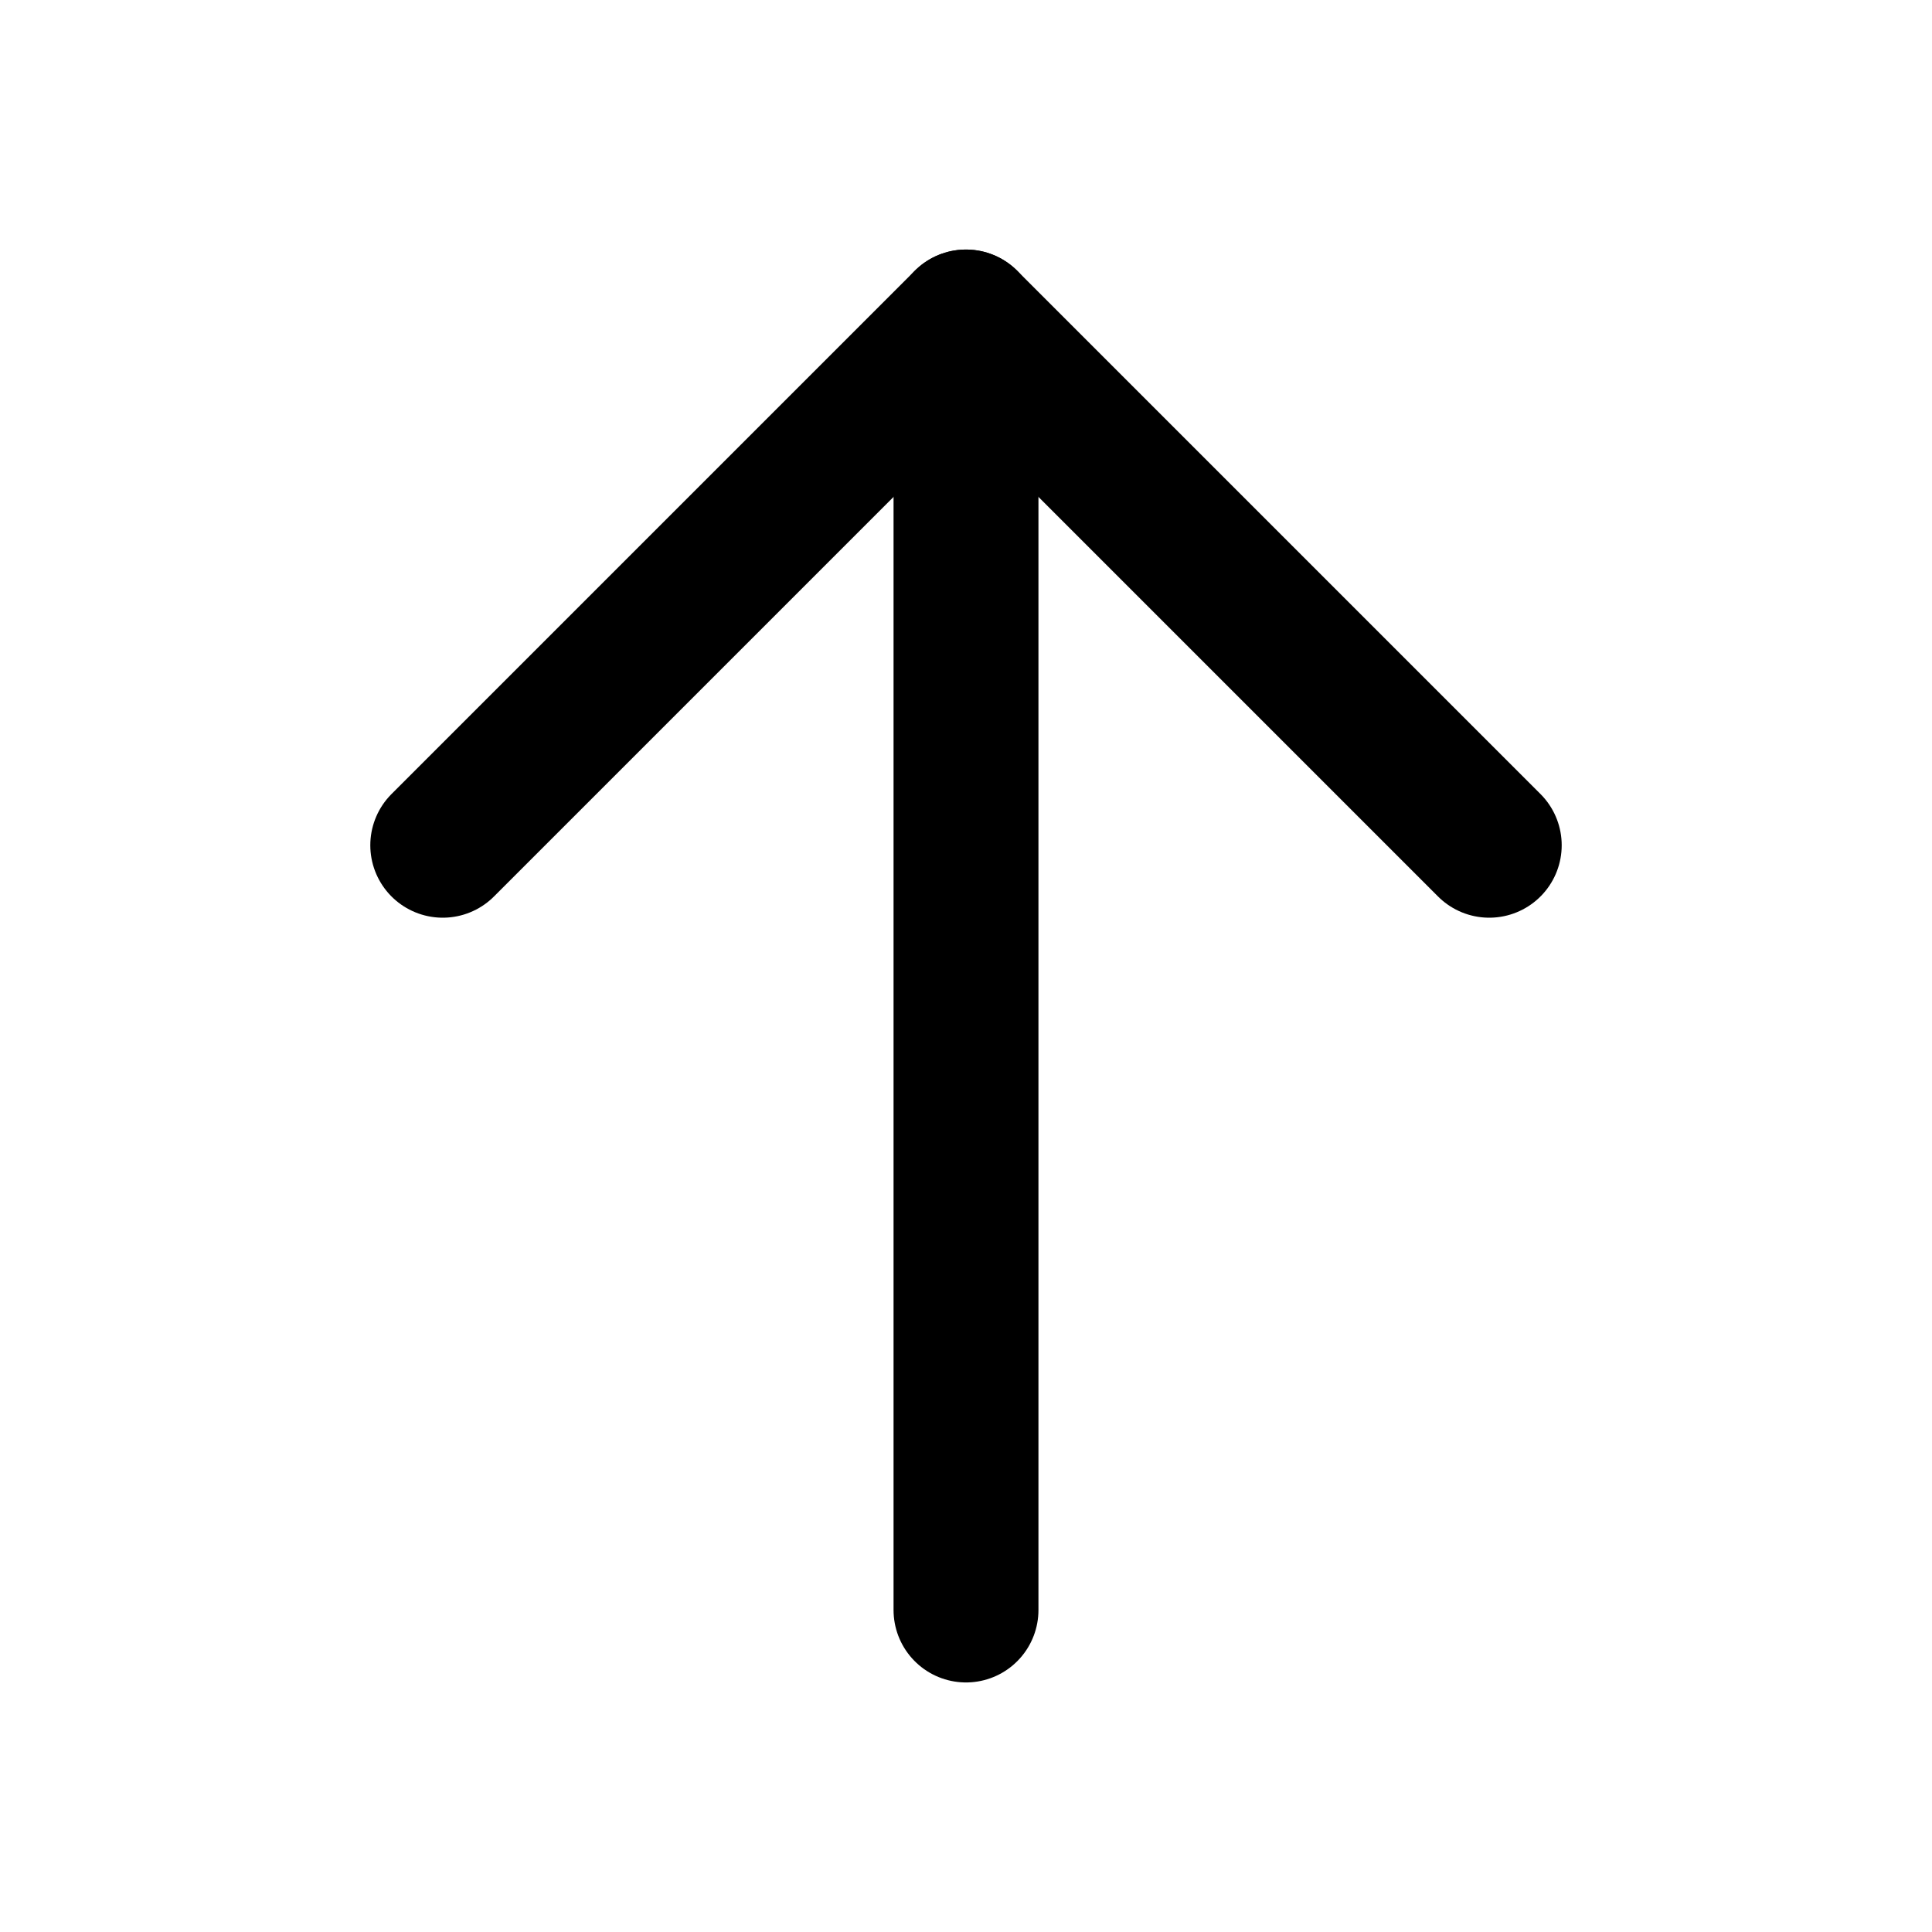
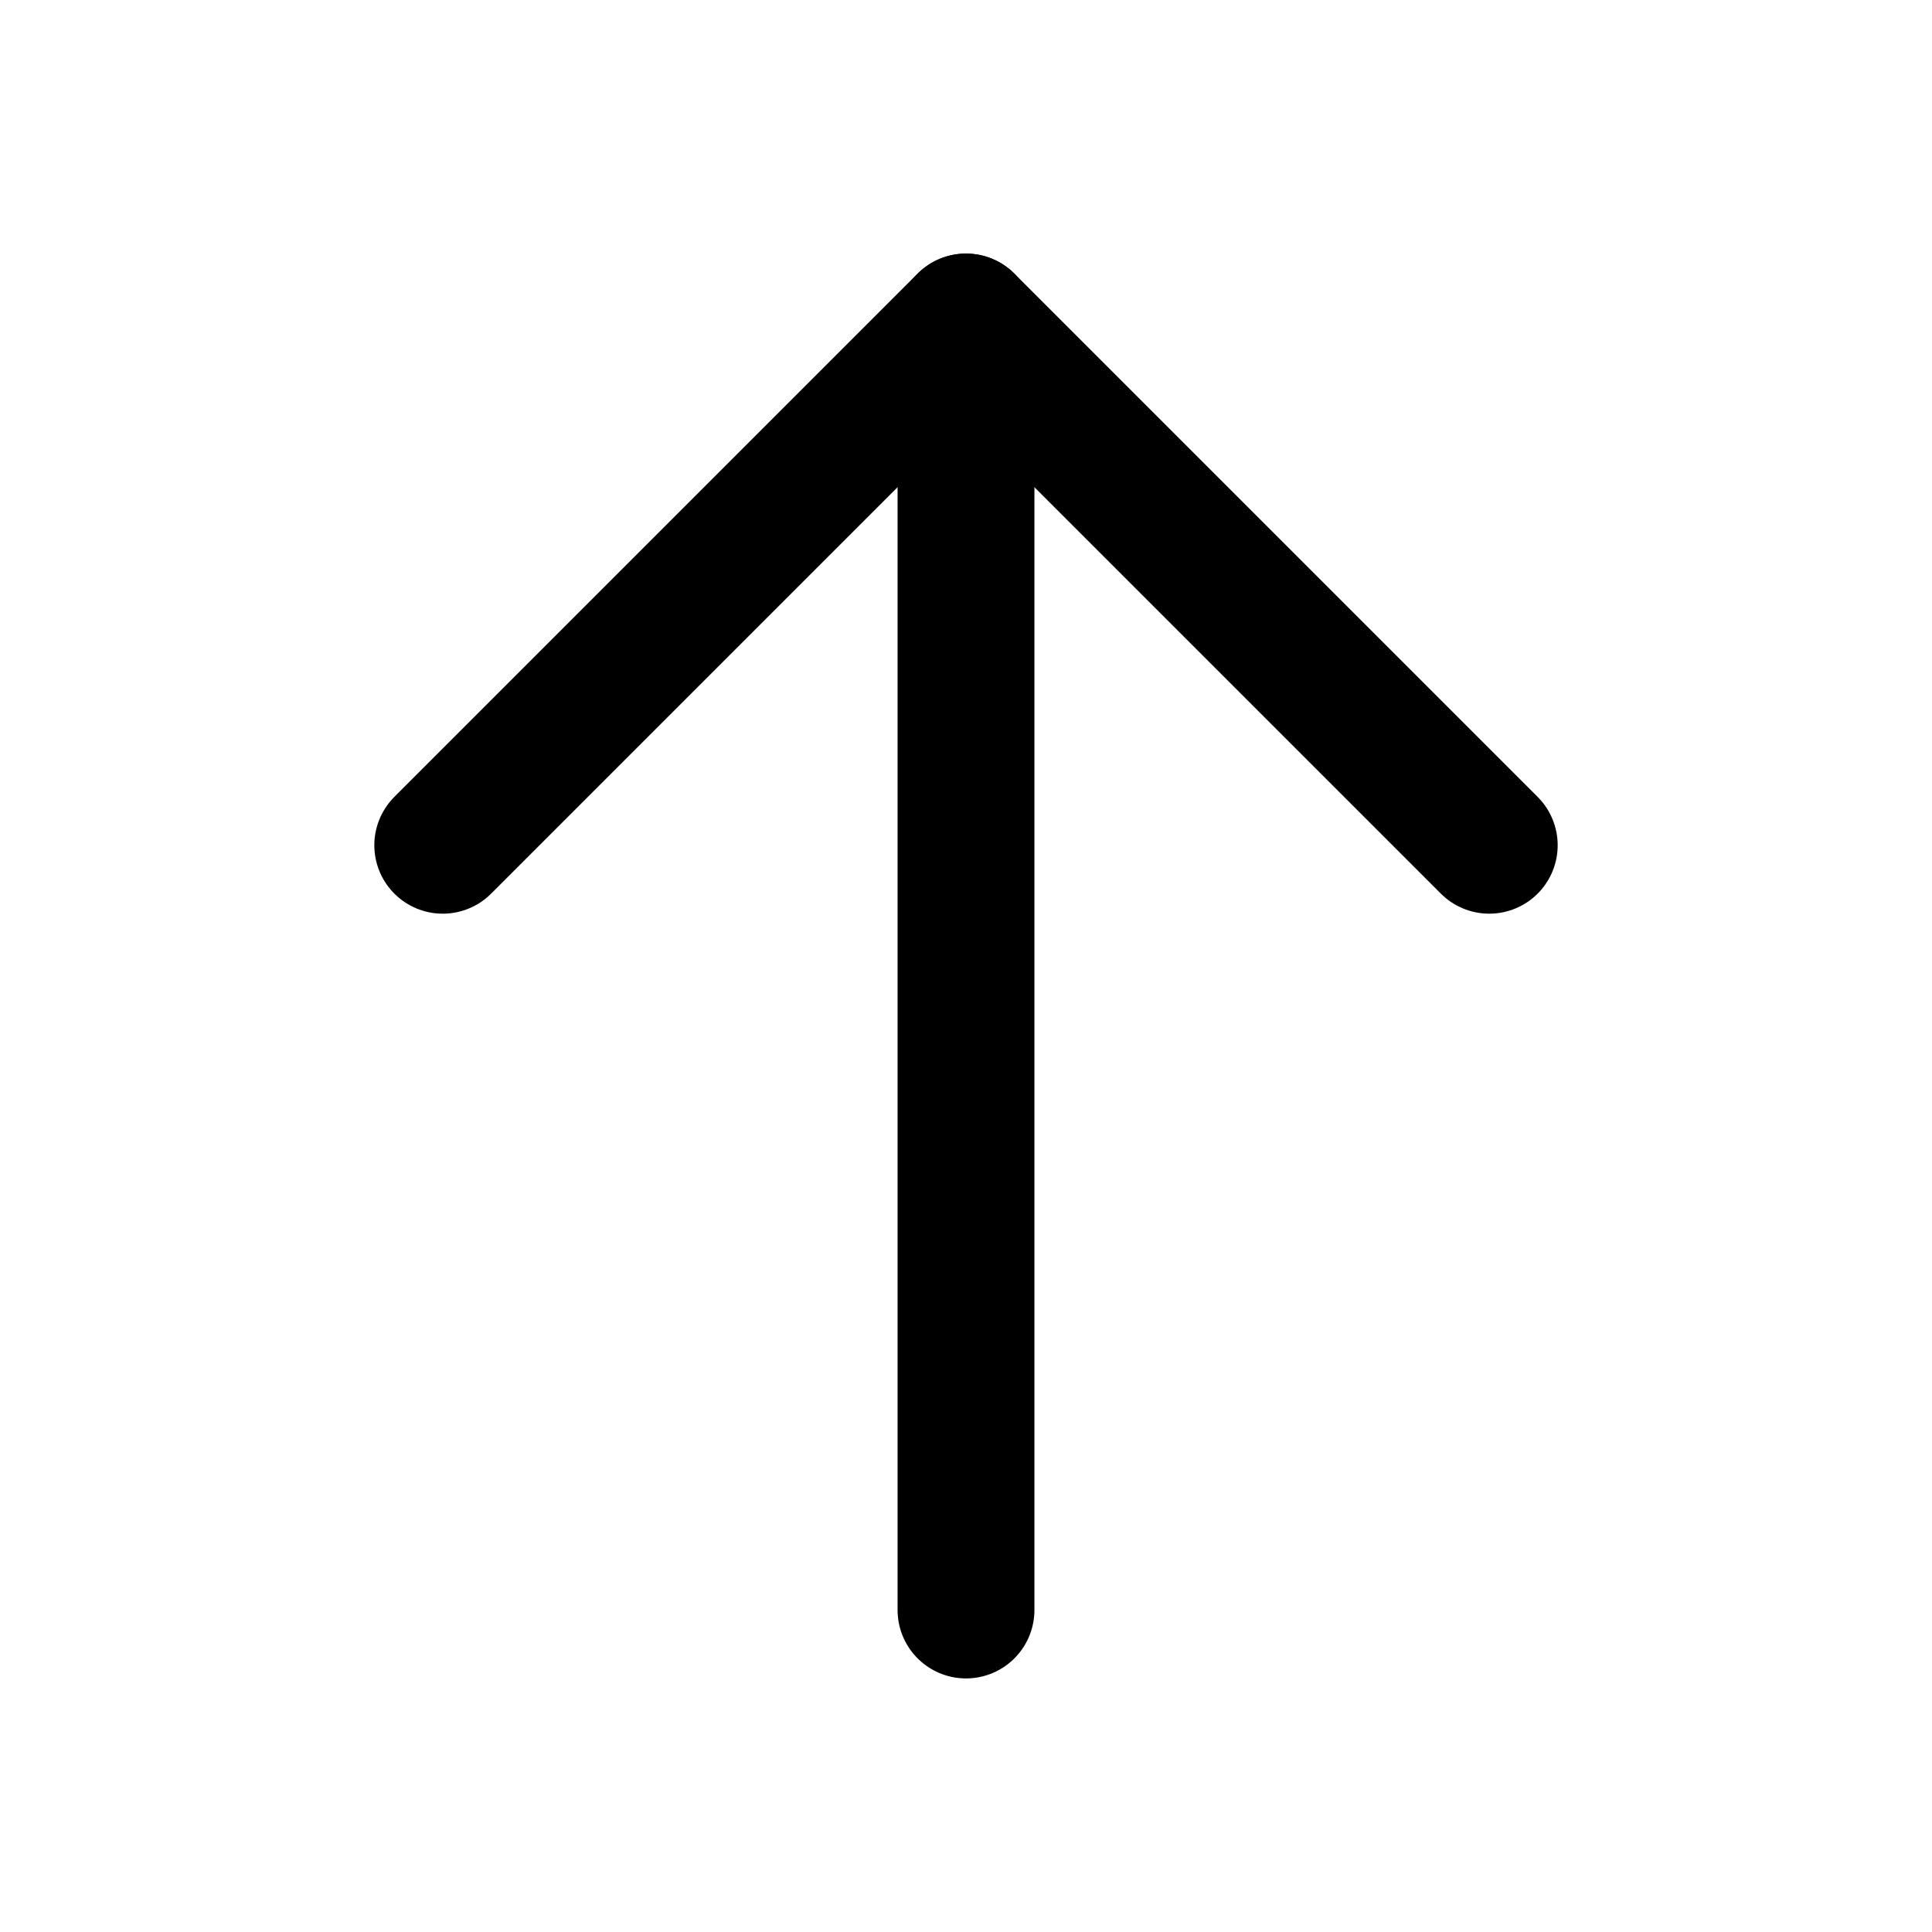
- <svg viewBox="0 0 24 24" fill="none" stroke="currentColor" stroke-width="1.8" stroke-linecap="round" stroke-linejoin="round">
+ <svg viewBox="0 0 24 24" fill="none" stroke="currentColor" stroke-width="1.7" stroke-linecap="round" stroke-linejoin="round">
  <line x1="12" y1="20" x2="12" y2="4" />
  <polyline points="5.5,10.5 12,4 18.5,10.5" />
</svg>
